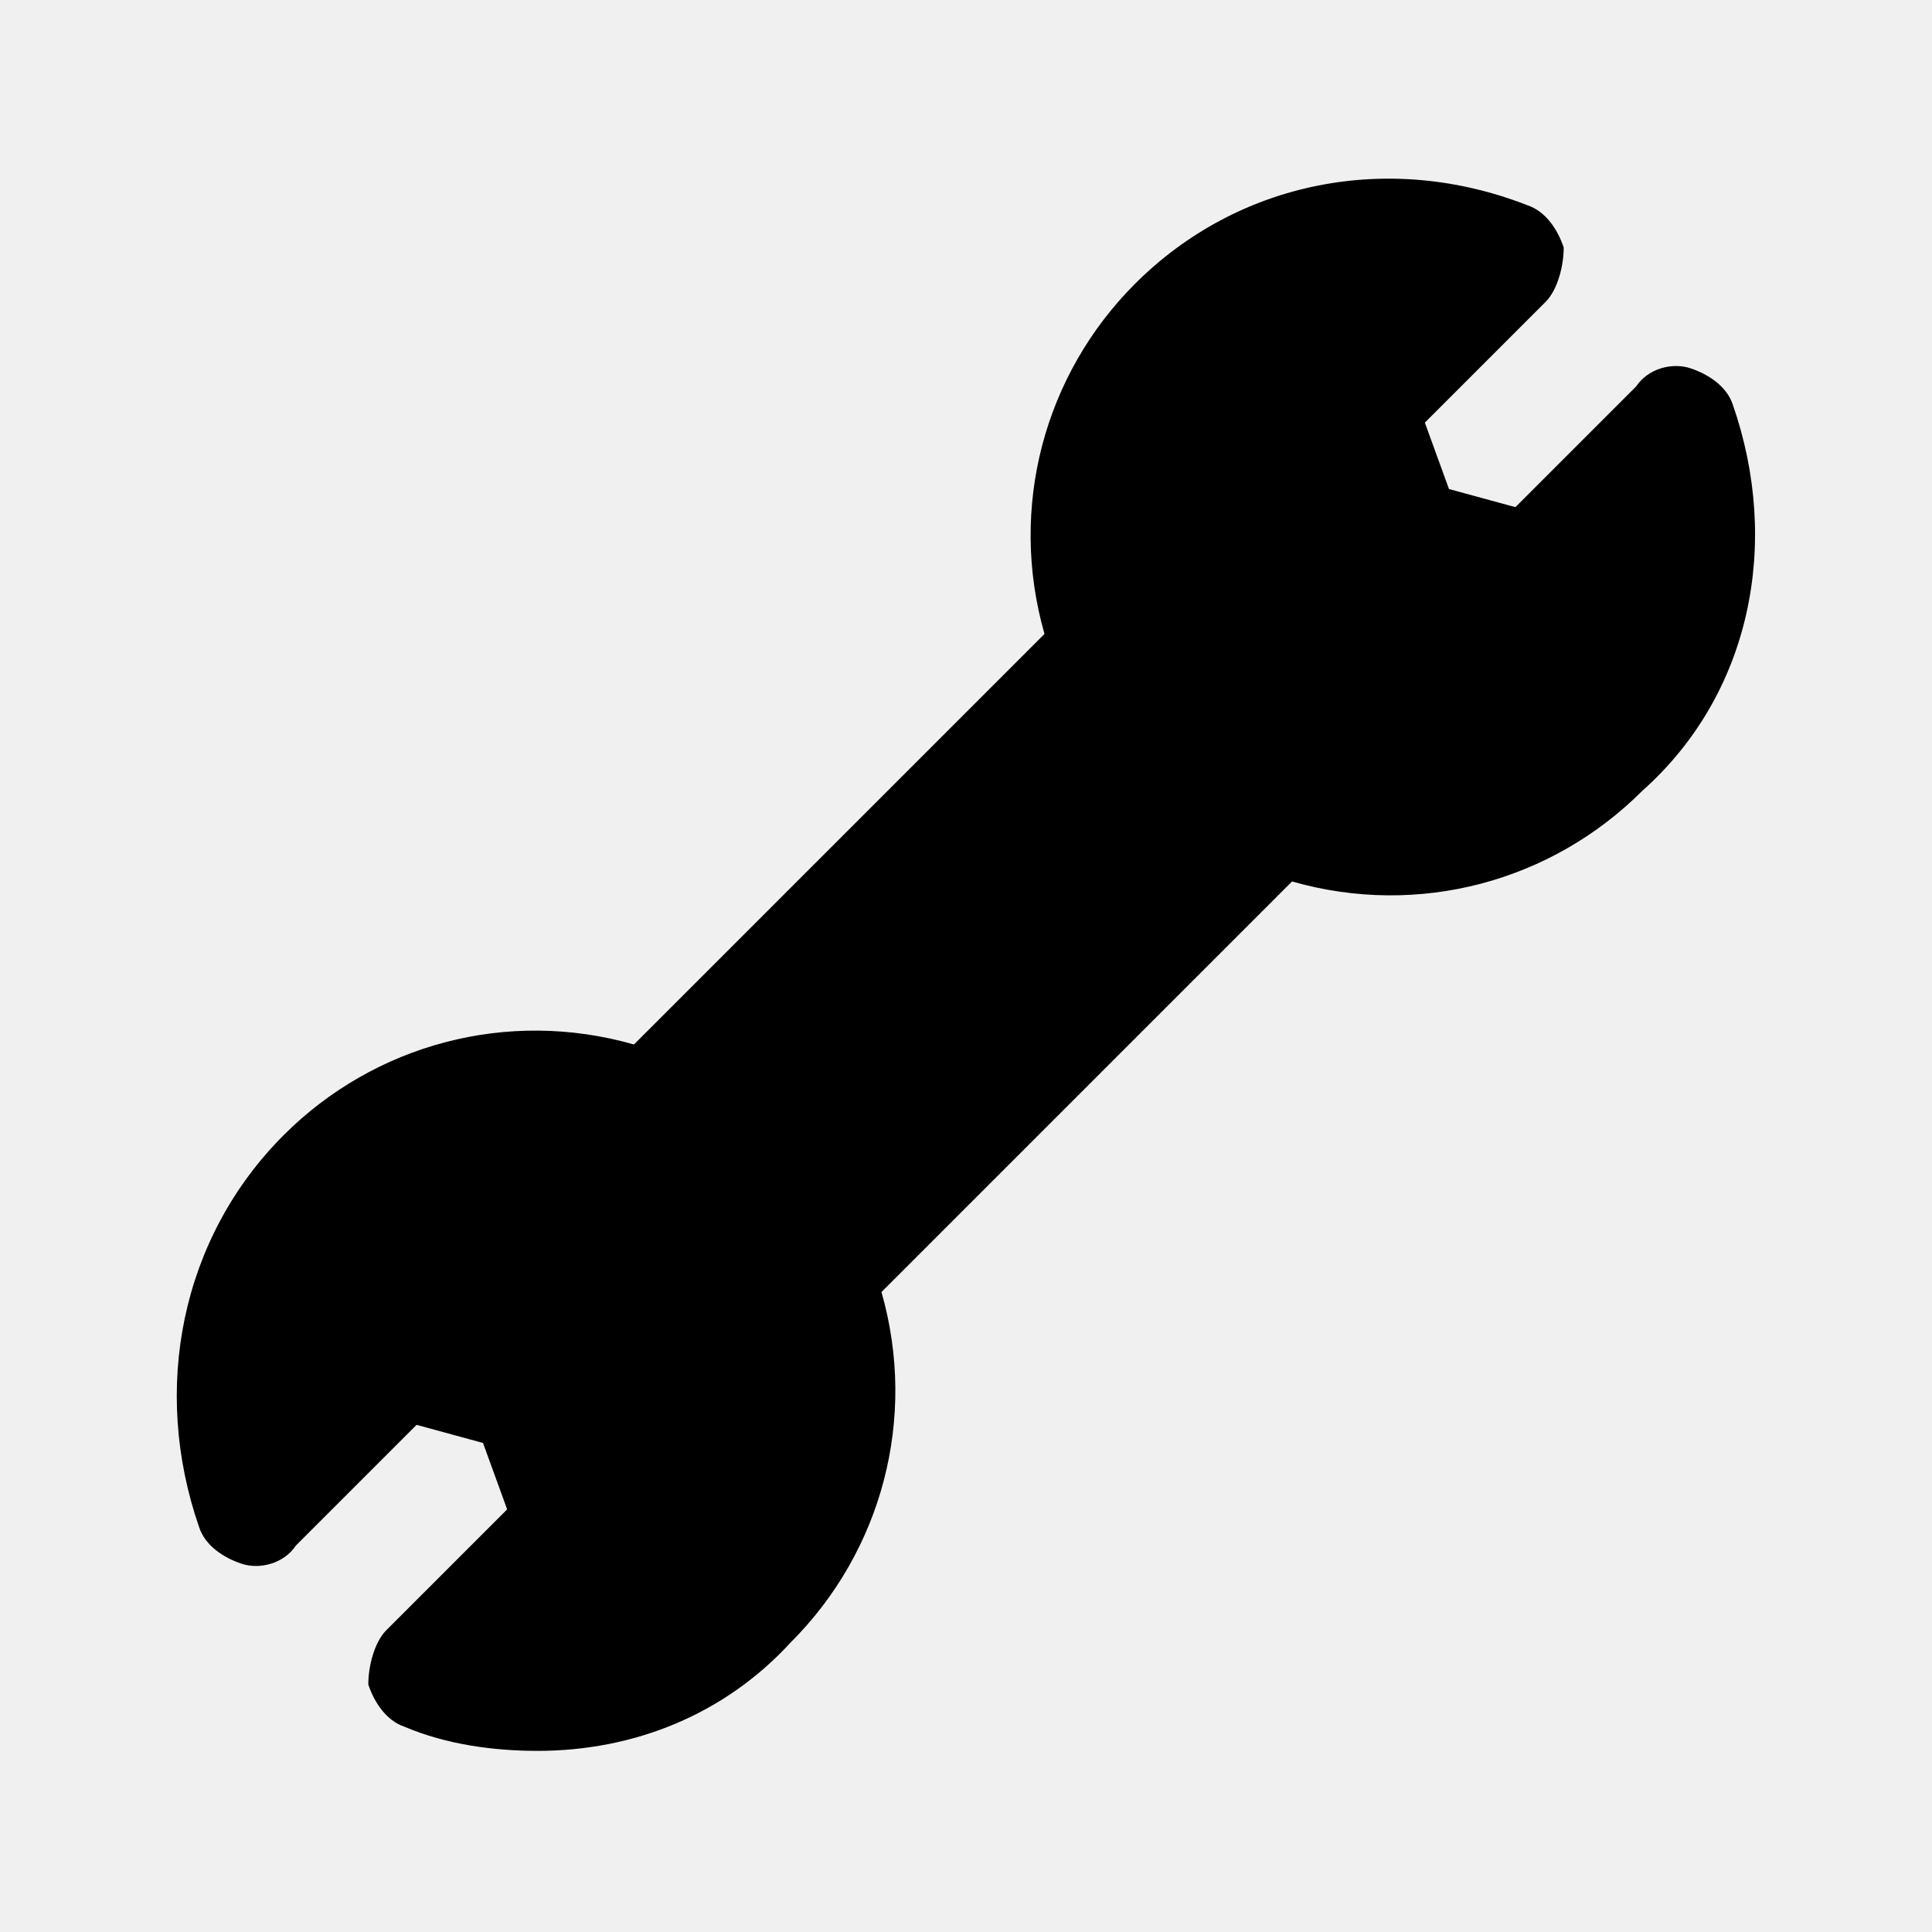
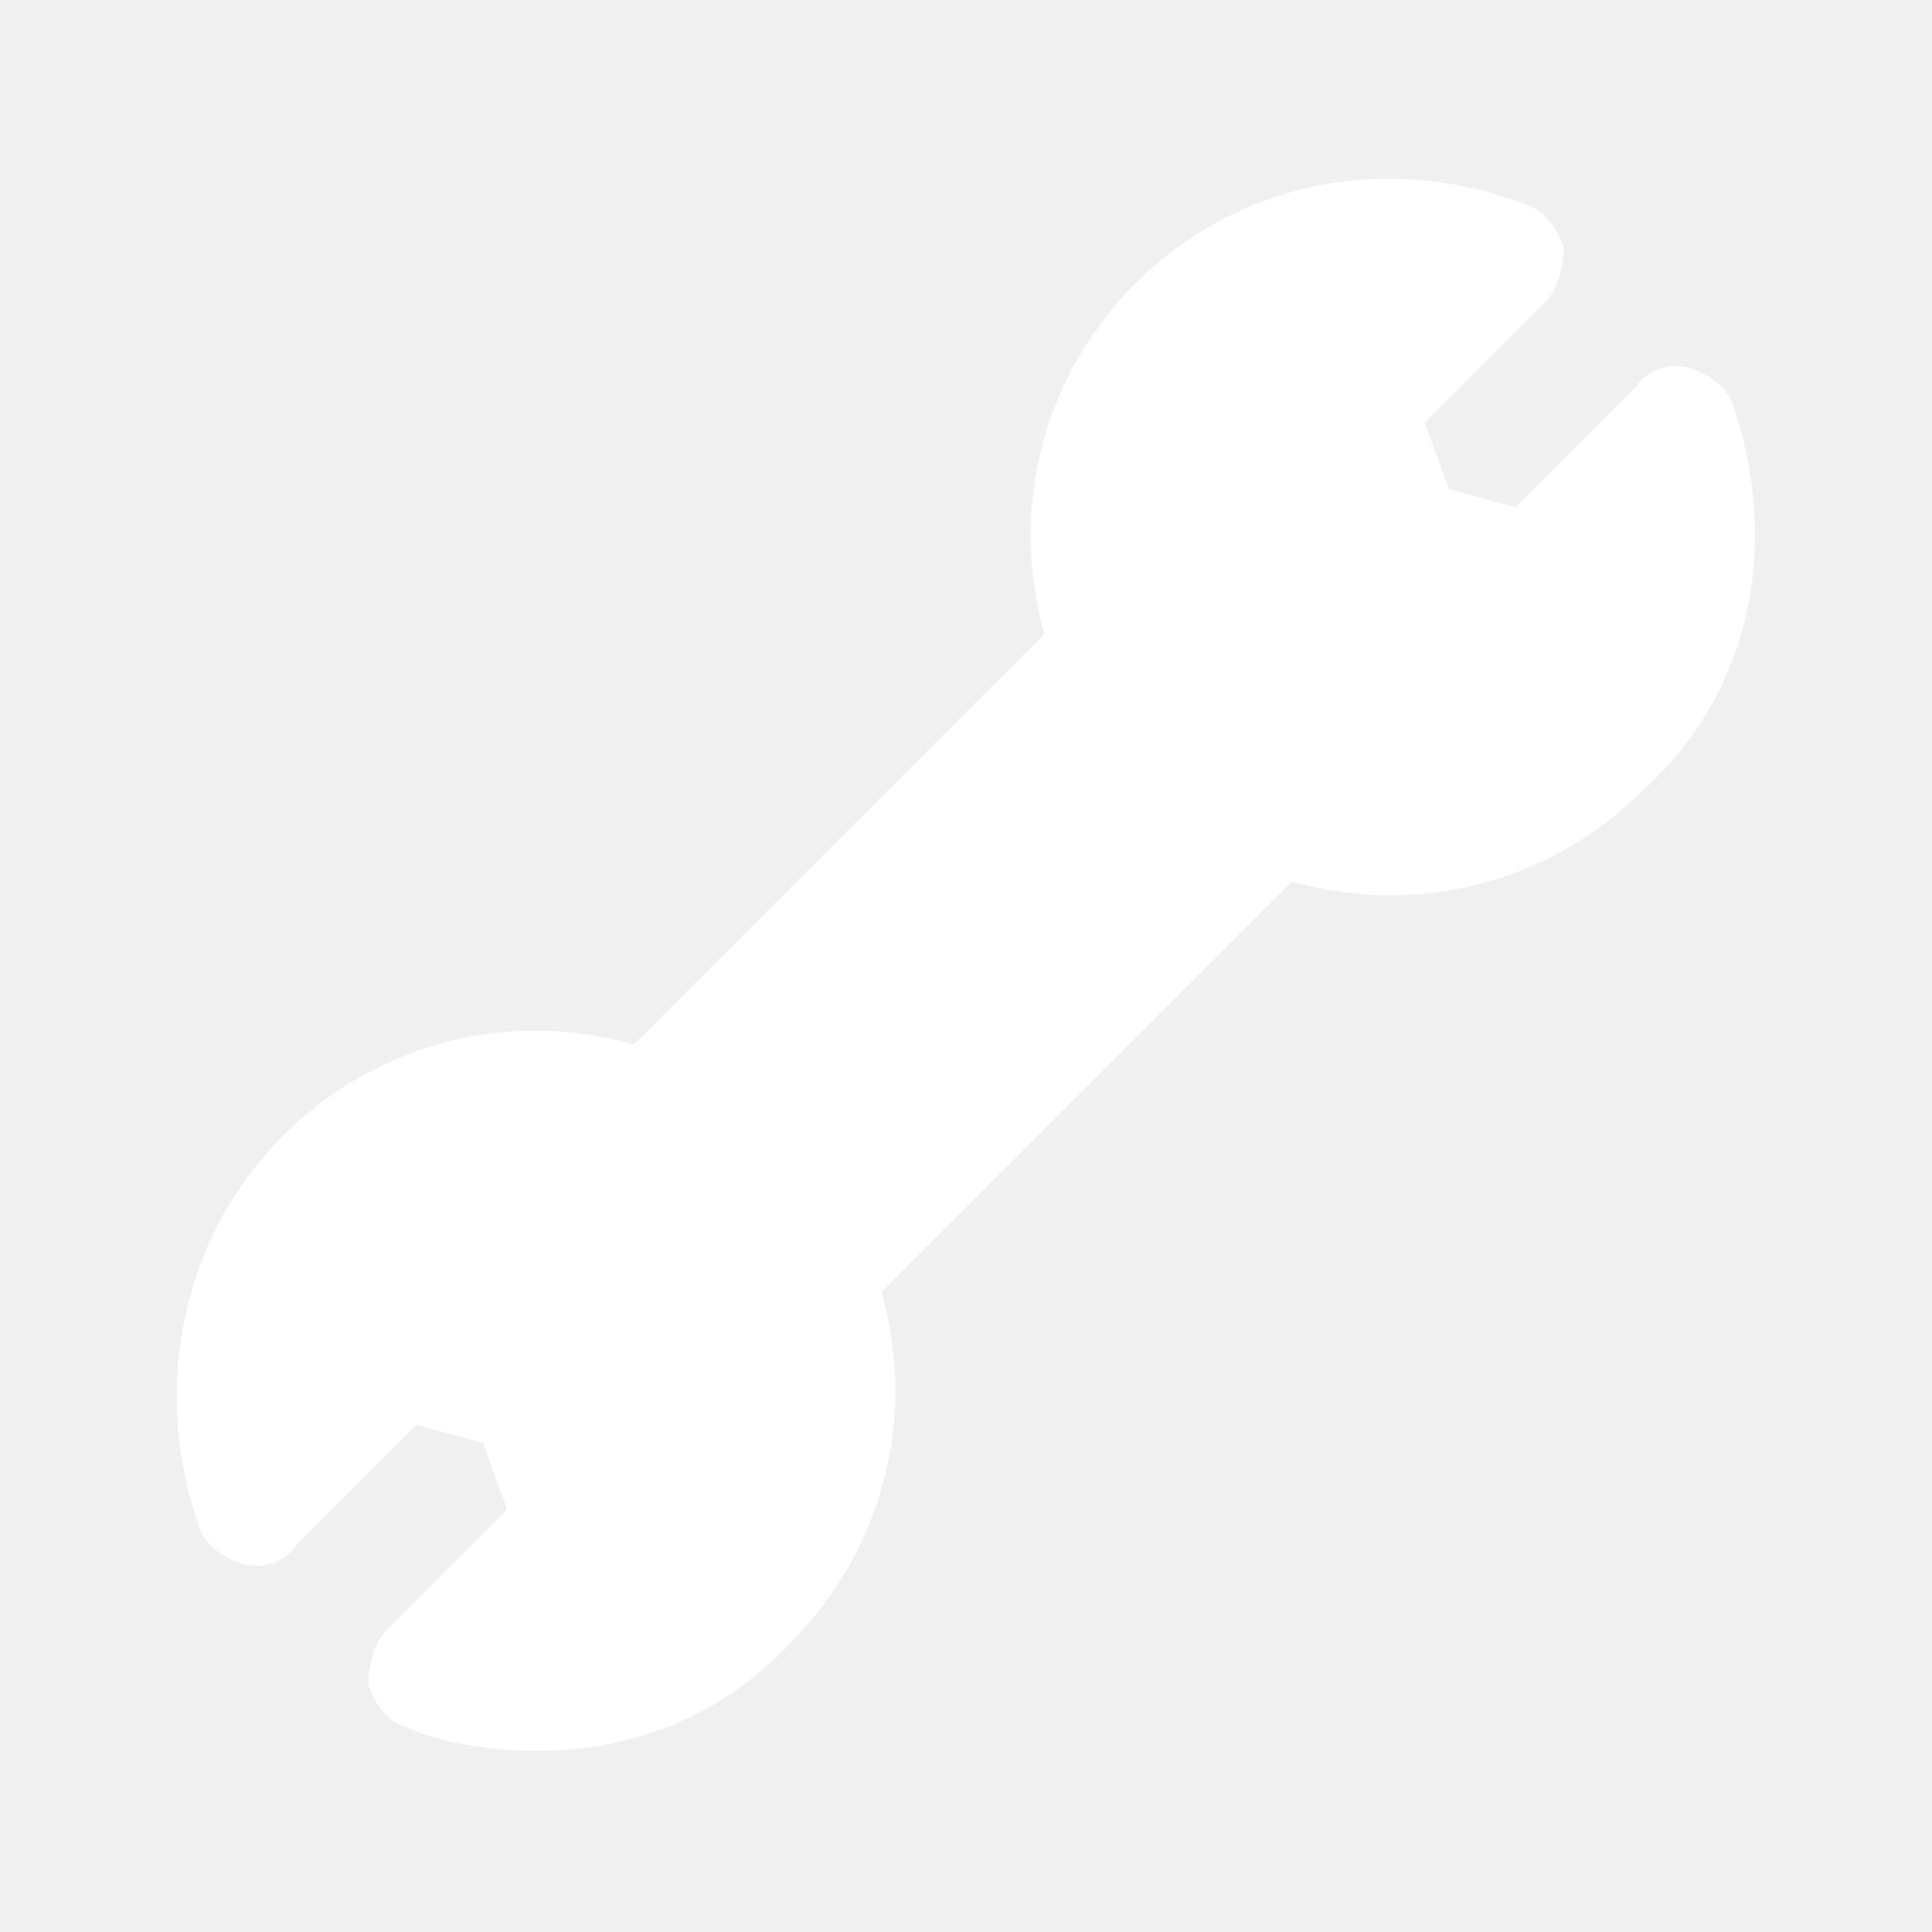
- <svg xmlns="http://www.w3.org/2000/svg" fill="#000000" height="256px" width="256px" version="1.1" id="Icons" viewBox="0 0 32 32" xml:space="preserve">
+ <svg xmlns="http://www.w3.org/2000/svg" fill="#ffffff" height="256px" width="256px" version="1.1" id="Icons" viewBox="0 0 32 32" xml:space="preserve">
  <g id="SVGRepo_bgCarrier" stroke-width="0" />
  <g id="SVGRepo_tracerCarrier" stroke-linecap="round" stroke-linejoin="round" />
  <g id="SVGRepo_iconCarrier">
    <path d="M28.7,6.7c-0.1-0.3-0.4-0.5-0.7-0.6c-0.3-0.1-0.7,0-0.9,0.3l-2,2l-1.1-0.3L23.6,7l2-2c0.2-0.2,0.3-0.6,0.3-0.9 c-0.1-0.3-0.3-0.6-0.6-0.7C23,2.5,20.5,3,18.8,4.7c-1.5,1.5-2.1,3.7-1.5,5.8l-6.8,6.8c-2.1-0.6-4.3,0-5.8,1.5 C3,20.5,2.5,23,3.3,25.3c0.1,0.3,0.4,0.5,0.7,0.6c0.3,0.1,0.7,0,0.9-0.3l2-2l1.1,0.3L8.4,25l-2,2c-0.2,0.2-0.3,0.6-0.3,0.9 c0.1,0.3,0.3,0.6,0.6,0.7c0.7,0.3,1.5,0.4,2.2,0.4c1.6,0,3.1-0.6,4.2-1.8c1.5-1.5,2.1-3.7,1.5-5.8l6.8-6.8c2.1,0.6,4.3,0,5.8-1.5 C29,11.5,29.5,9,28.7,6.7z" />
  </g>
</svg>
